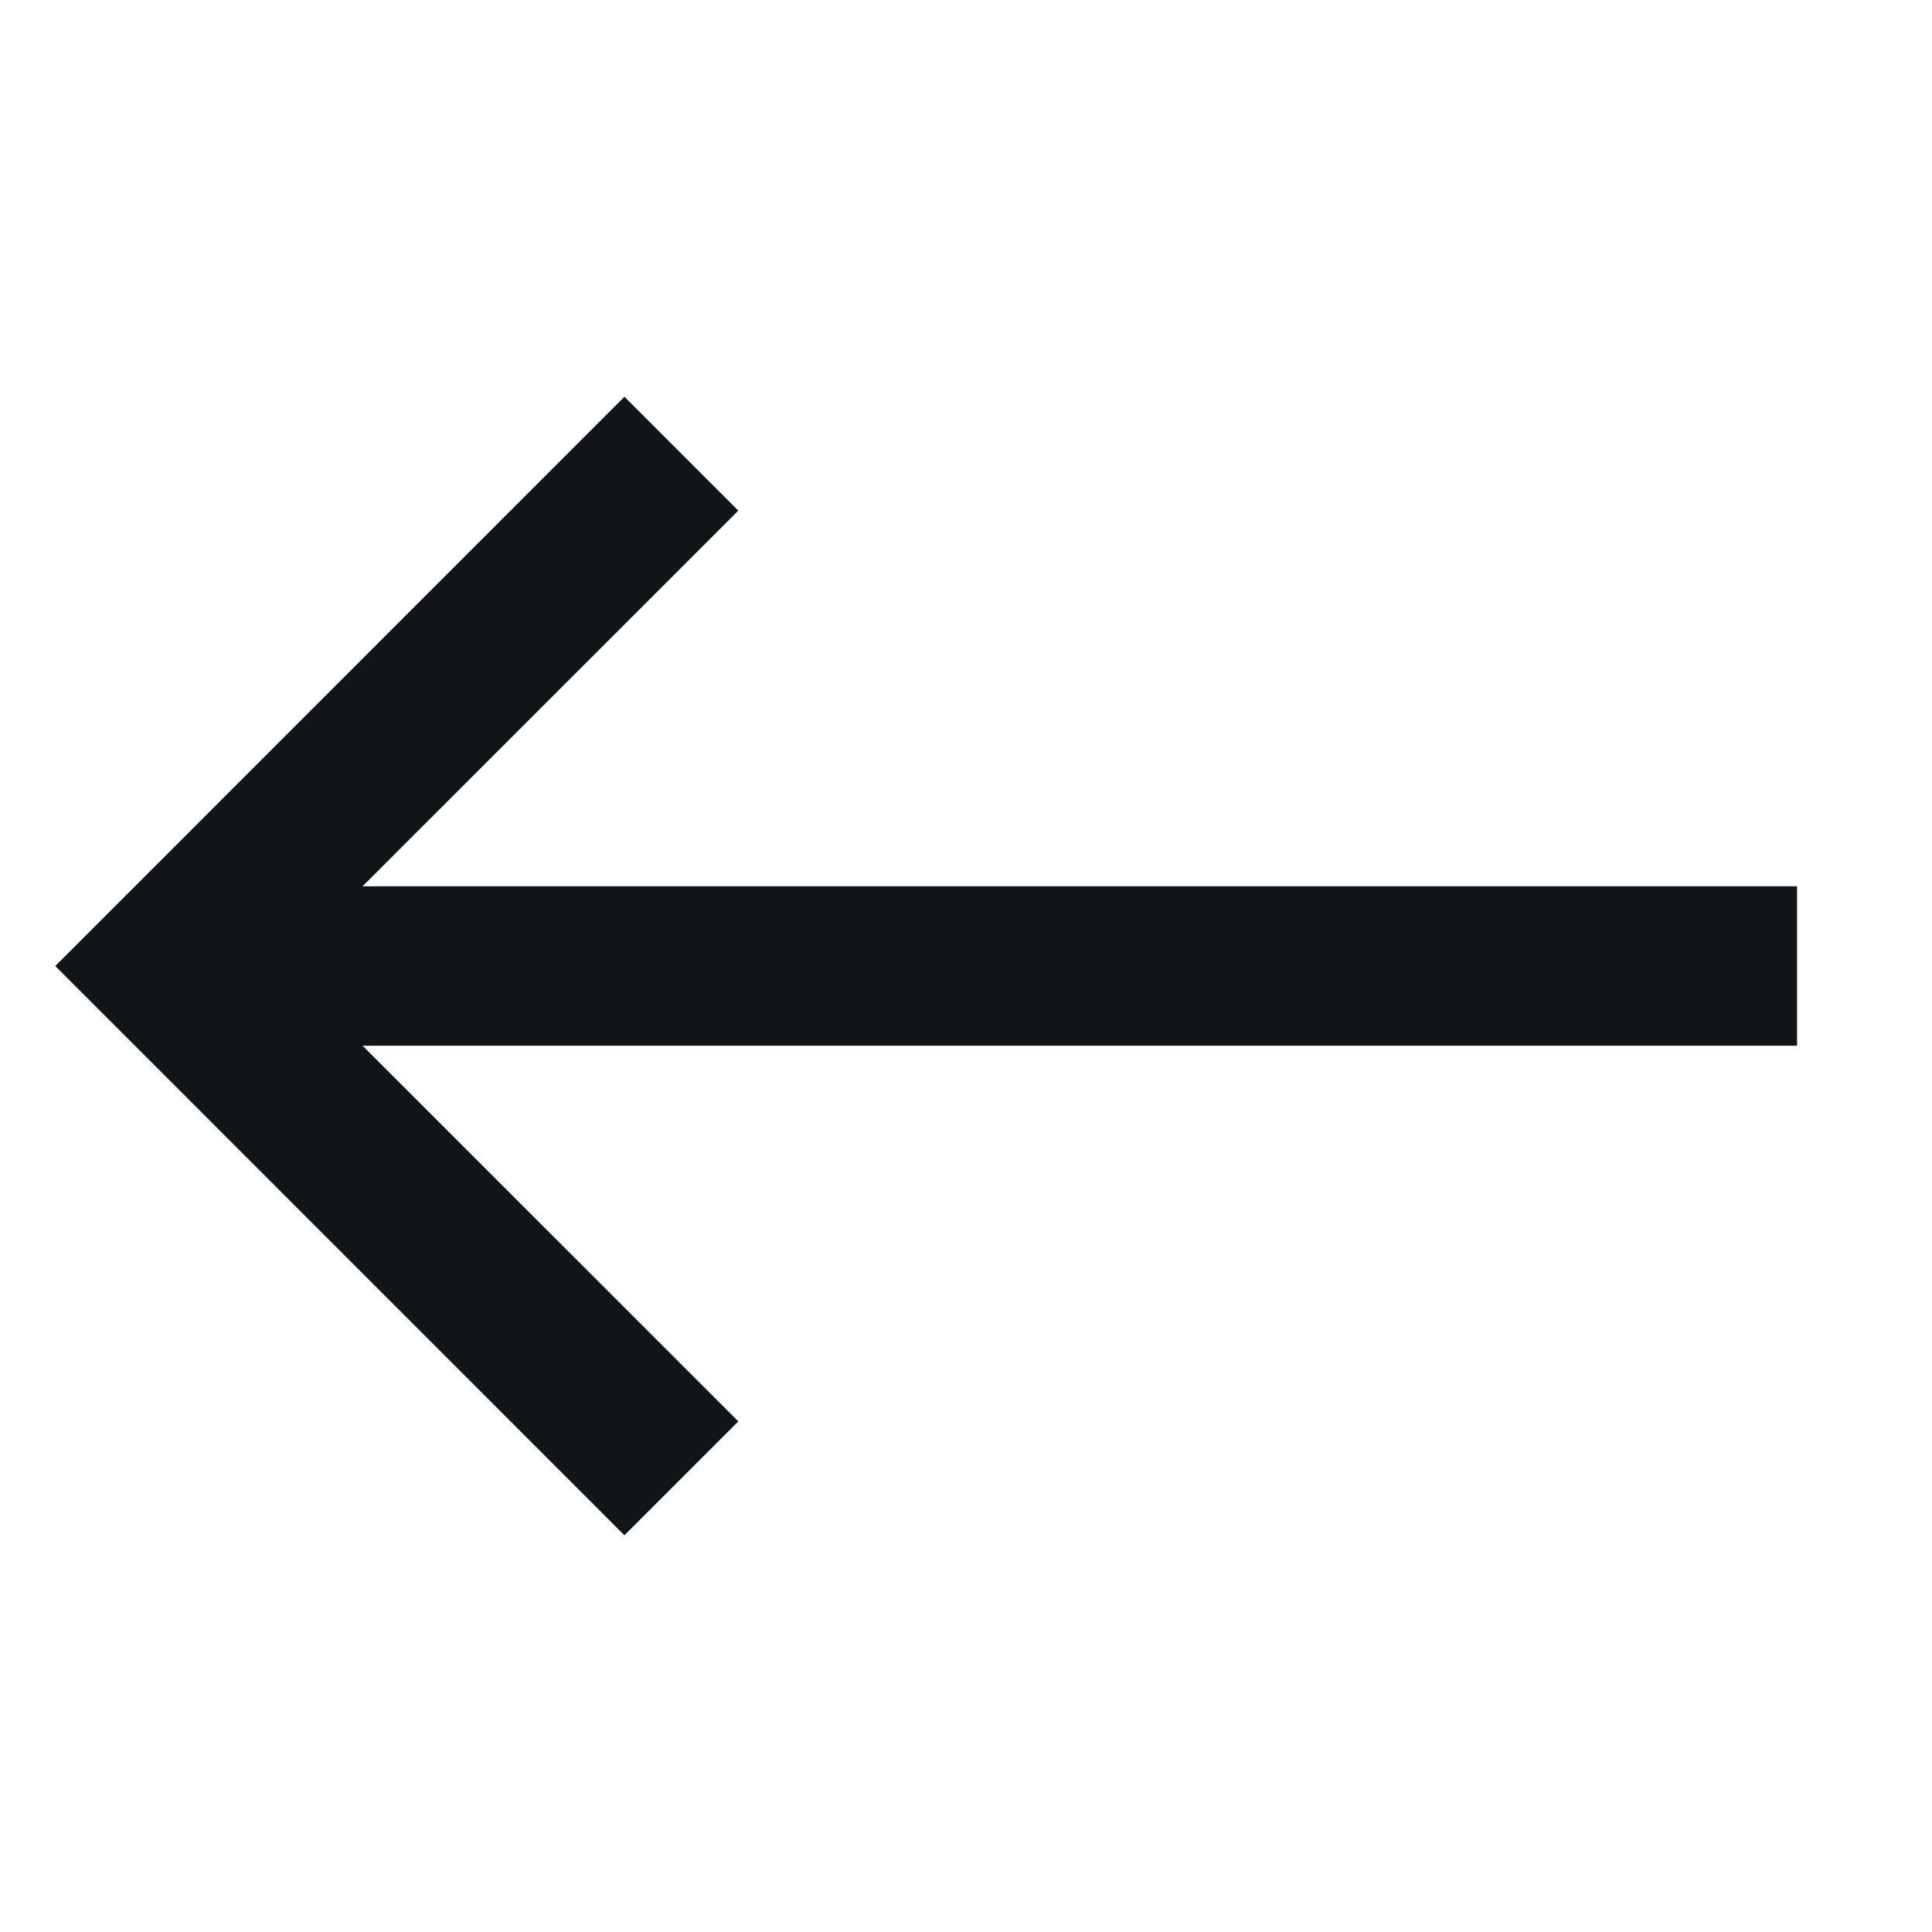
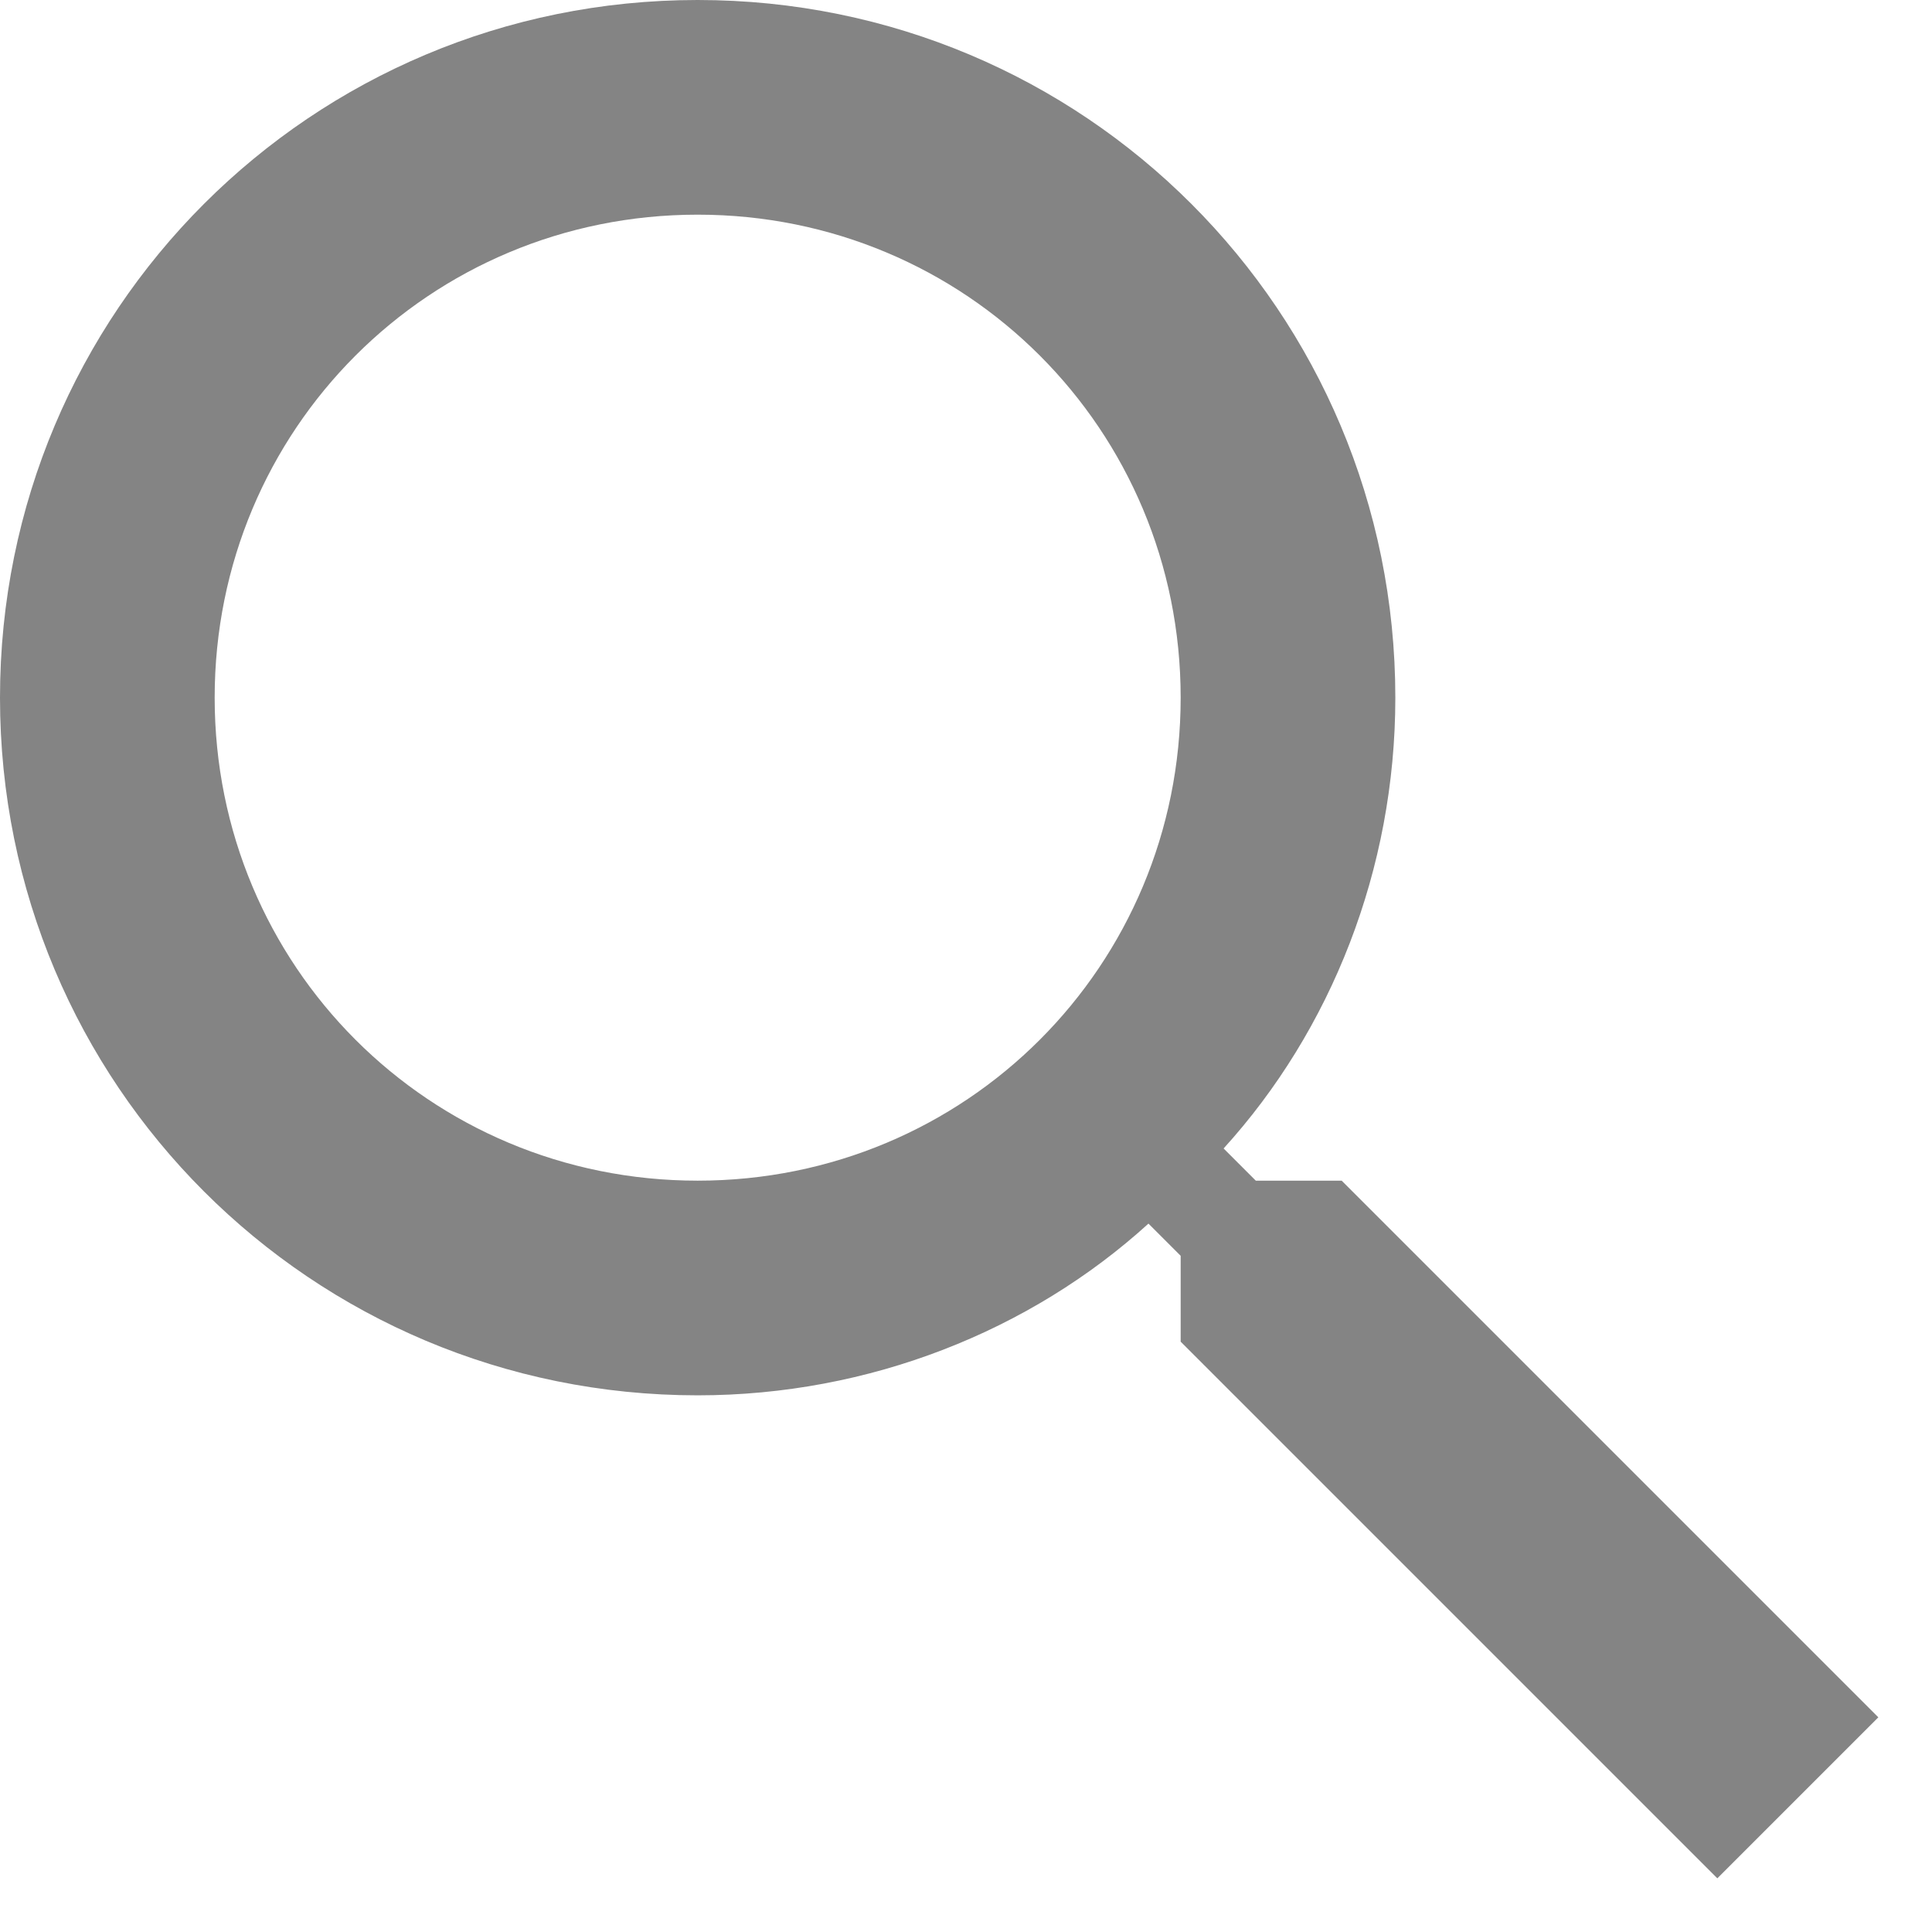
- <svg xmlns="http://www.w3.org/2000/svg" width="20" height="20" fill="none">
-   <path fill="#111517" fill-rule="evenodd" d="m6.464 4.107 1.179 1.179-3.89 3.889h14.85v1.65H3.753l3.89 3.889-1.179 1.179L.572 10l5.892-5.893Z" clip-rule="evenodd" />
+ <svg xmlns="http://www.w3.org/2000/svg" width="18" height="18" fill="none">
+   <path fill="#848484" fill-rule="evenodd" d="M12.5 11h-.8l-.3-.3c1-1.1 1.6-2.6 1.6-4.2C13 2.9 10.1 0 6.5 0S0 2.9 0 6.5 2.9 13 6.5 13c1.6 0 3.1-.6 4.2-1.6l.3.3v.8l5 5 1.5-1.5-5-5Zm-6 0C4 11 2 9 2 6.5S4 2 6.5 2 11 4 11 6.5 9 11 6.5 11Z" clip-rule="evenodd" />
</svg>
